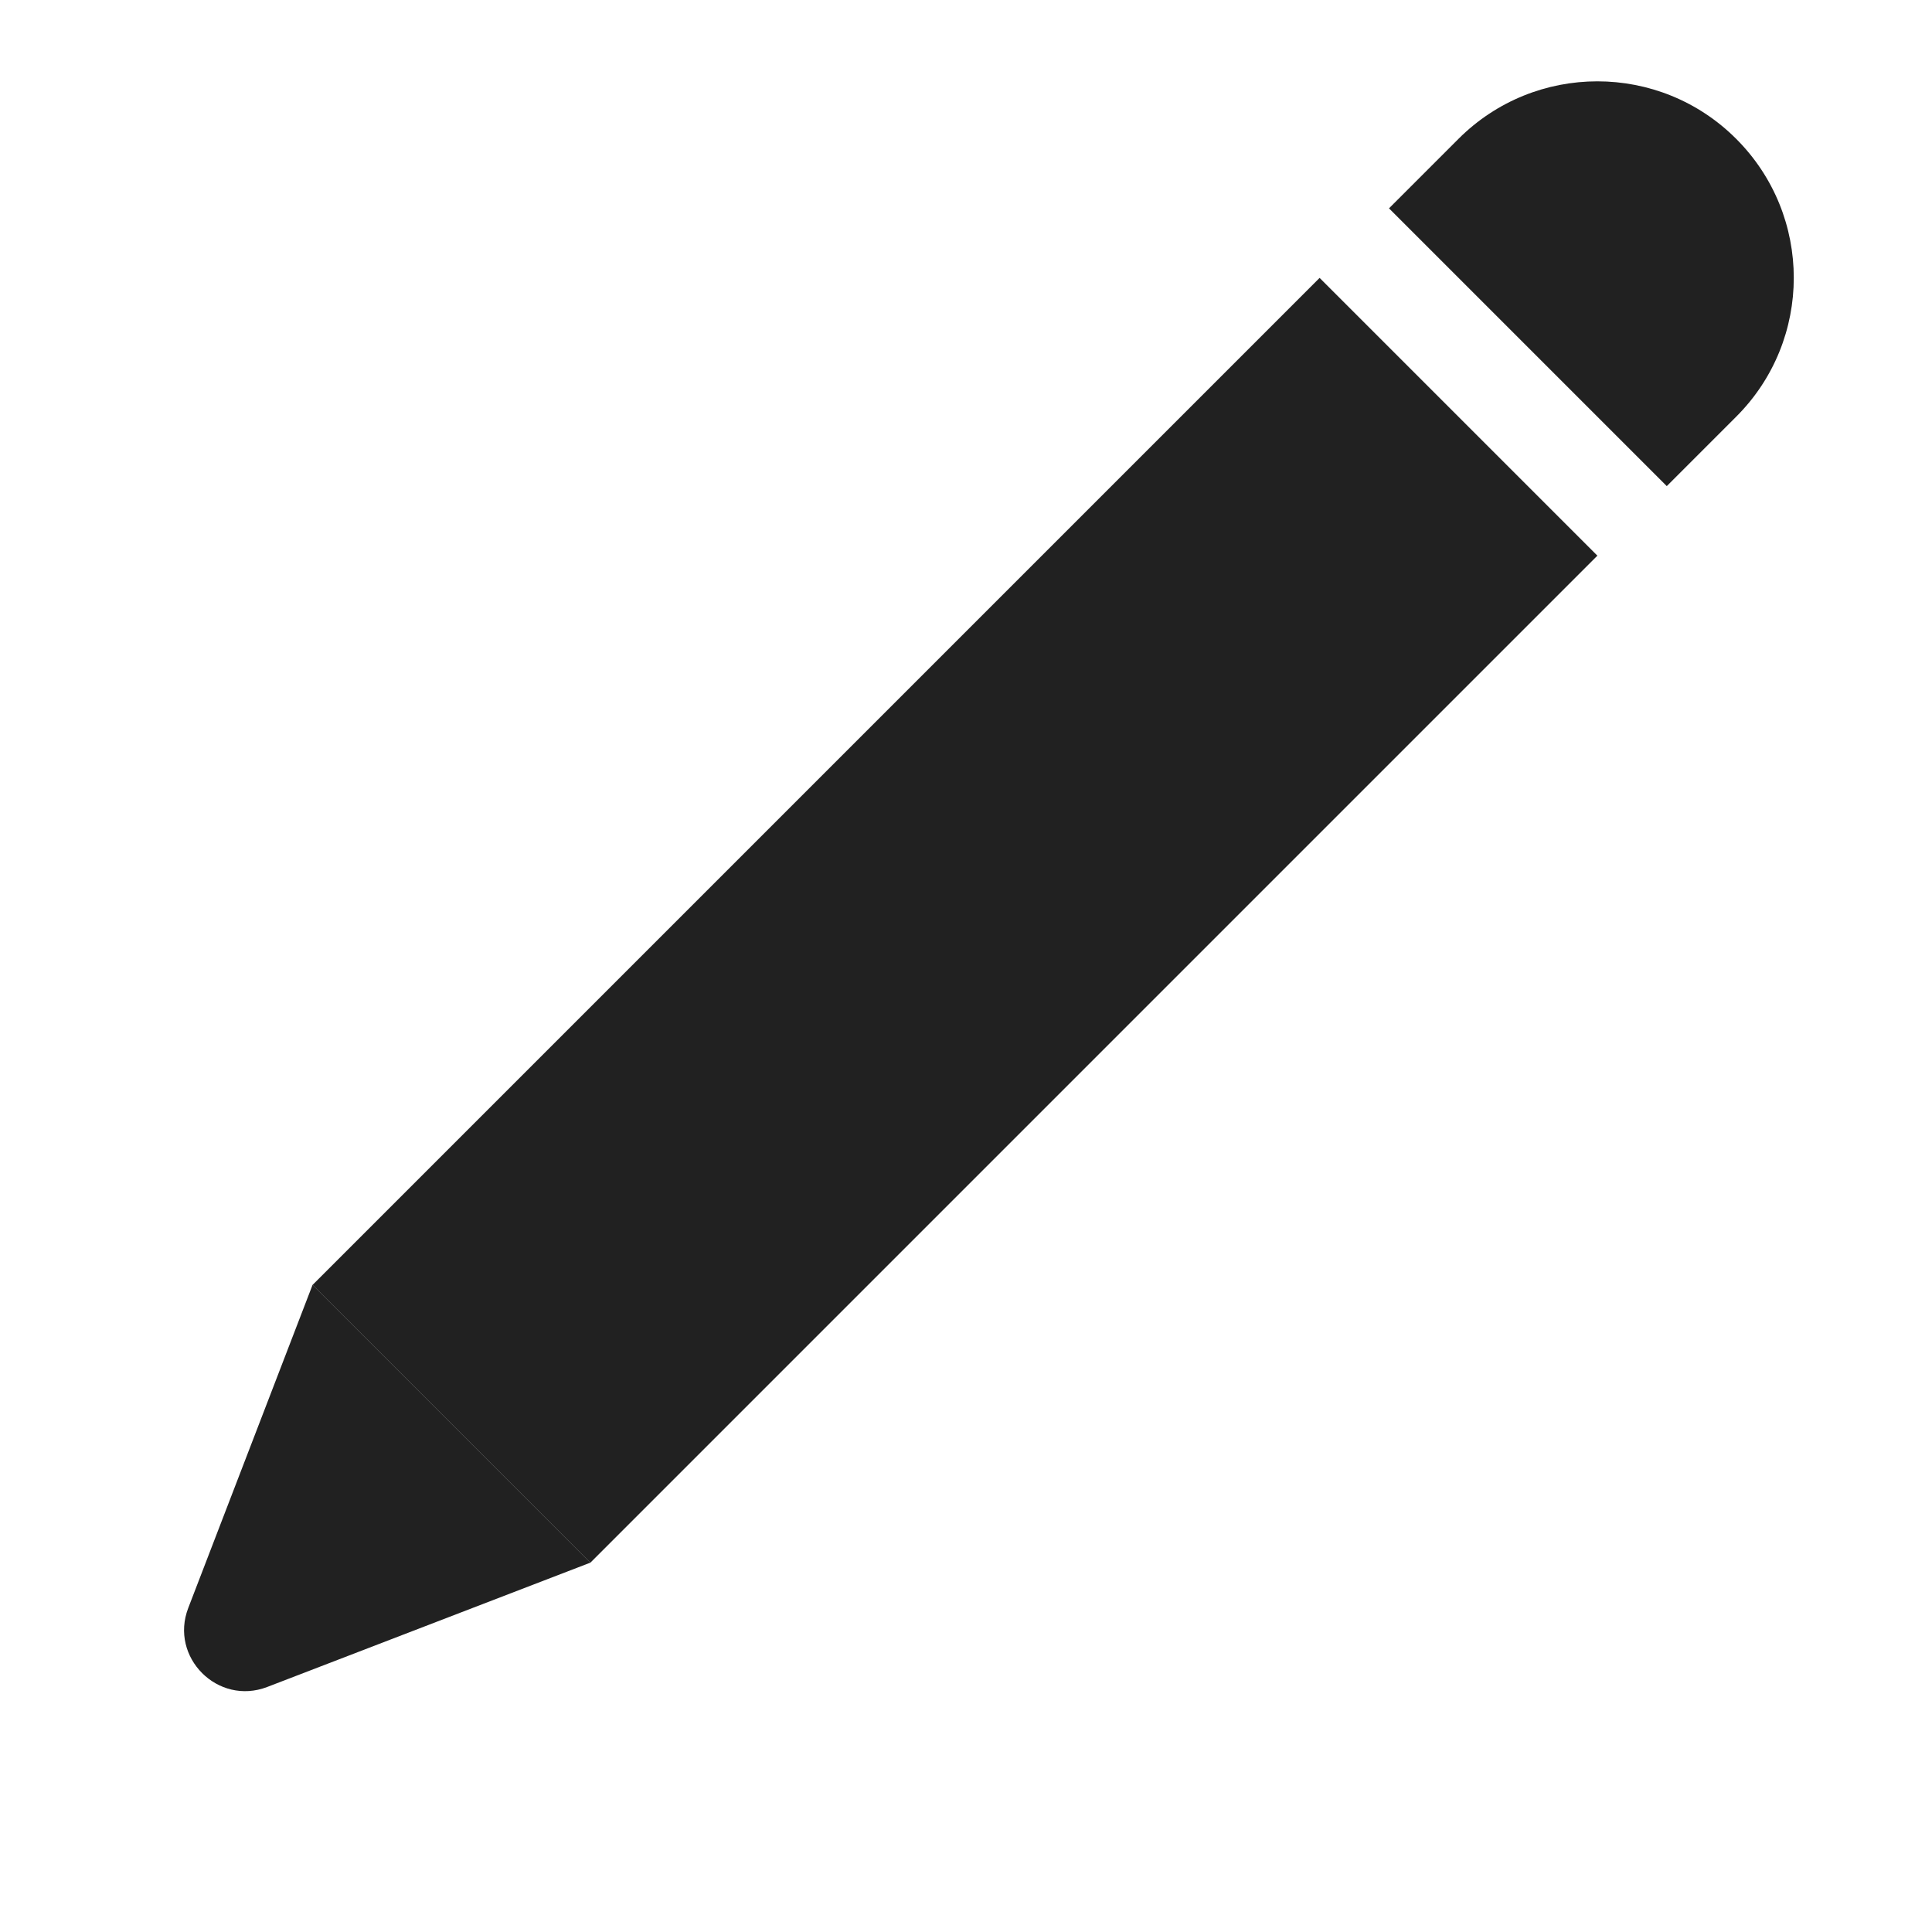
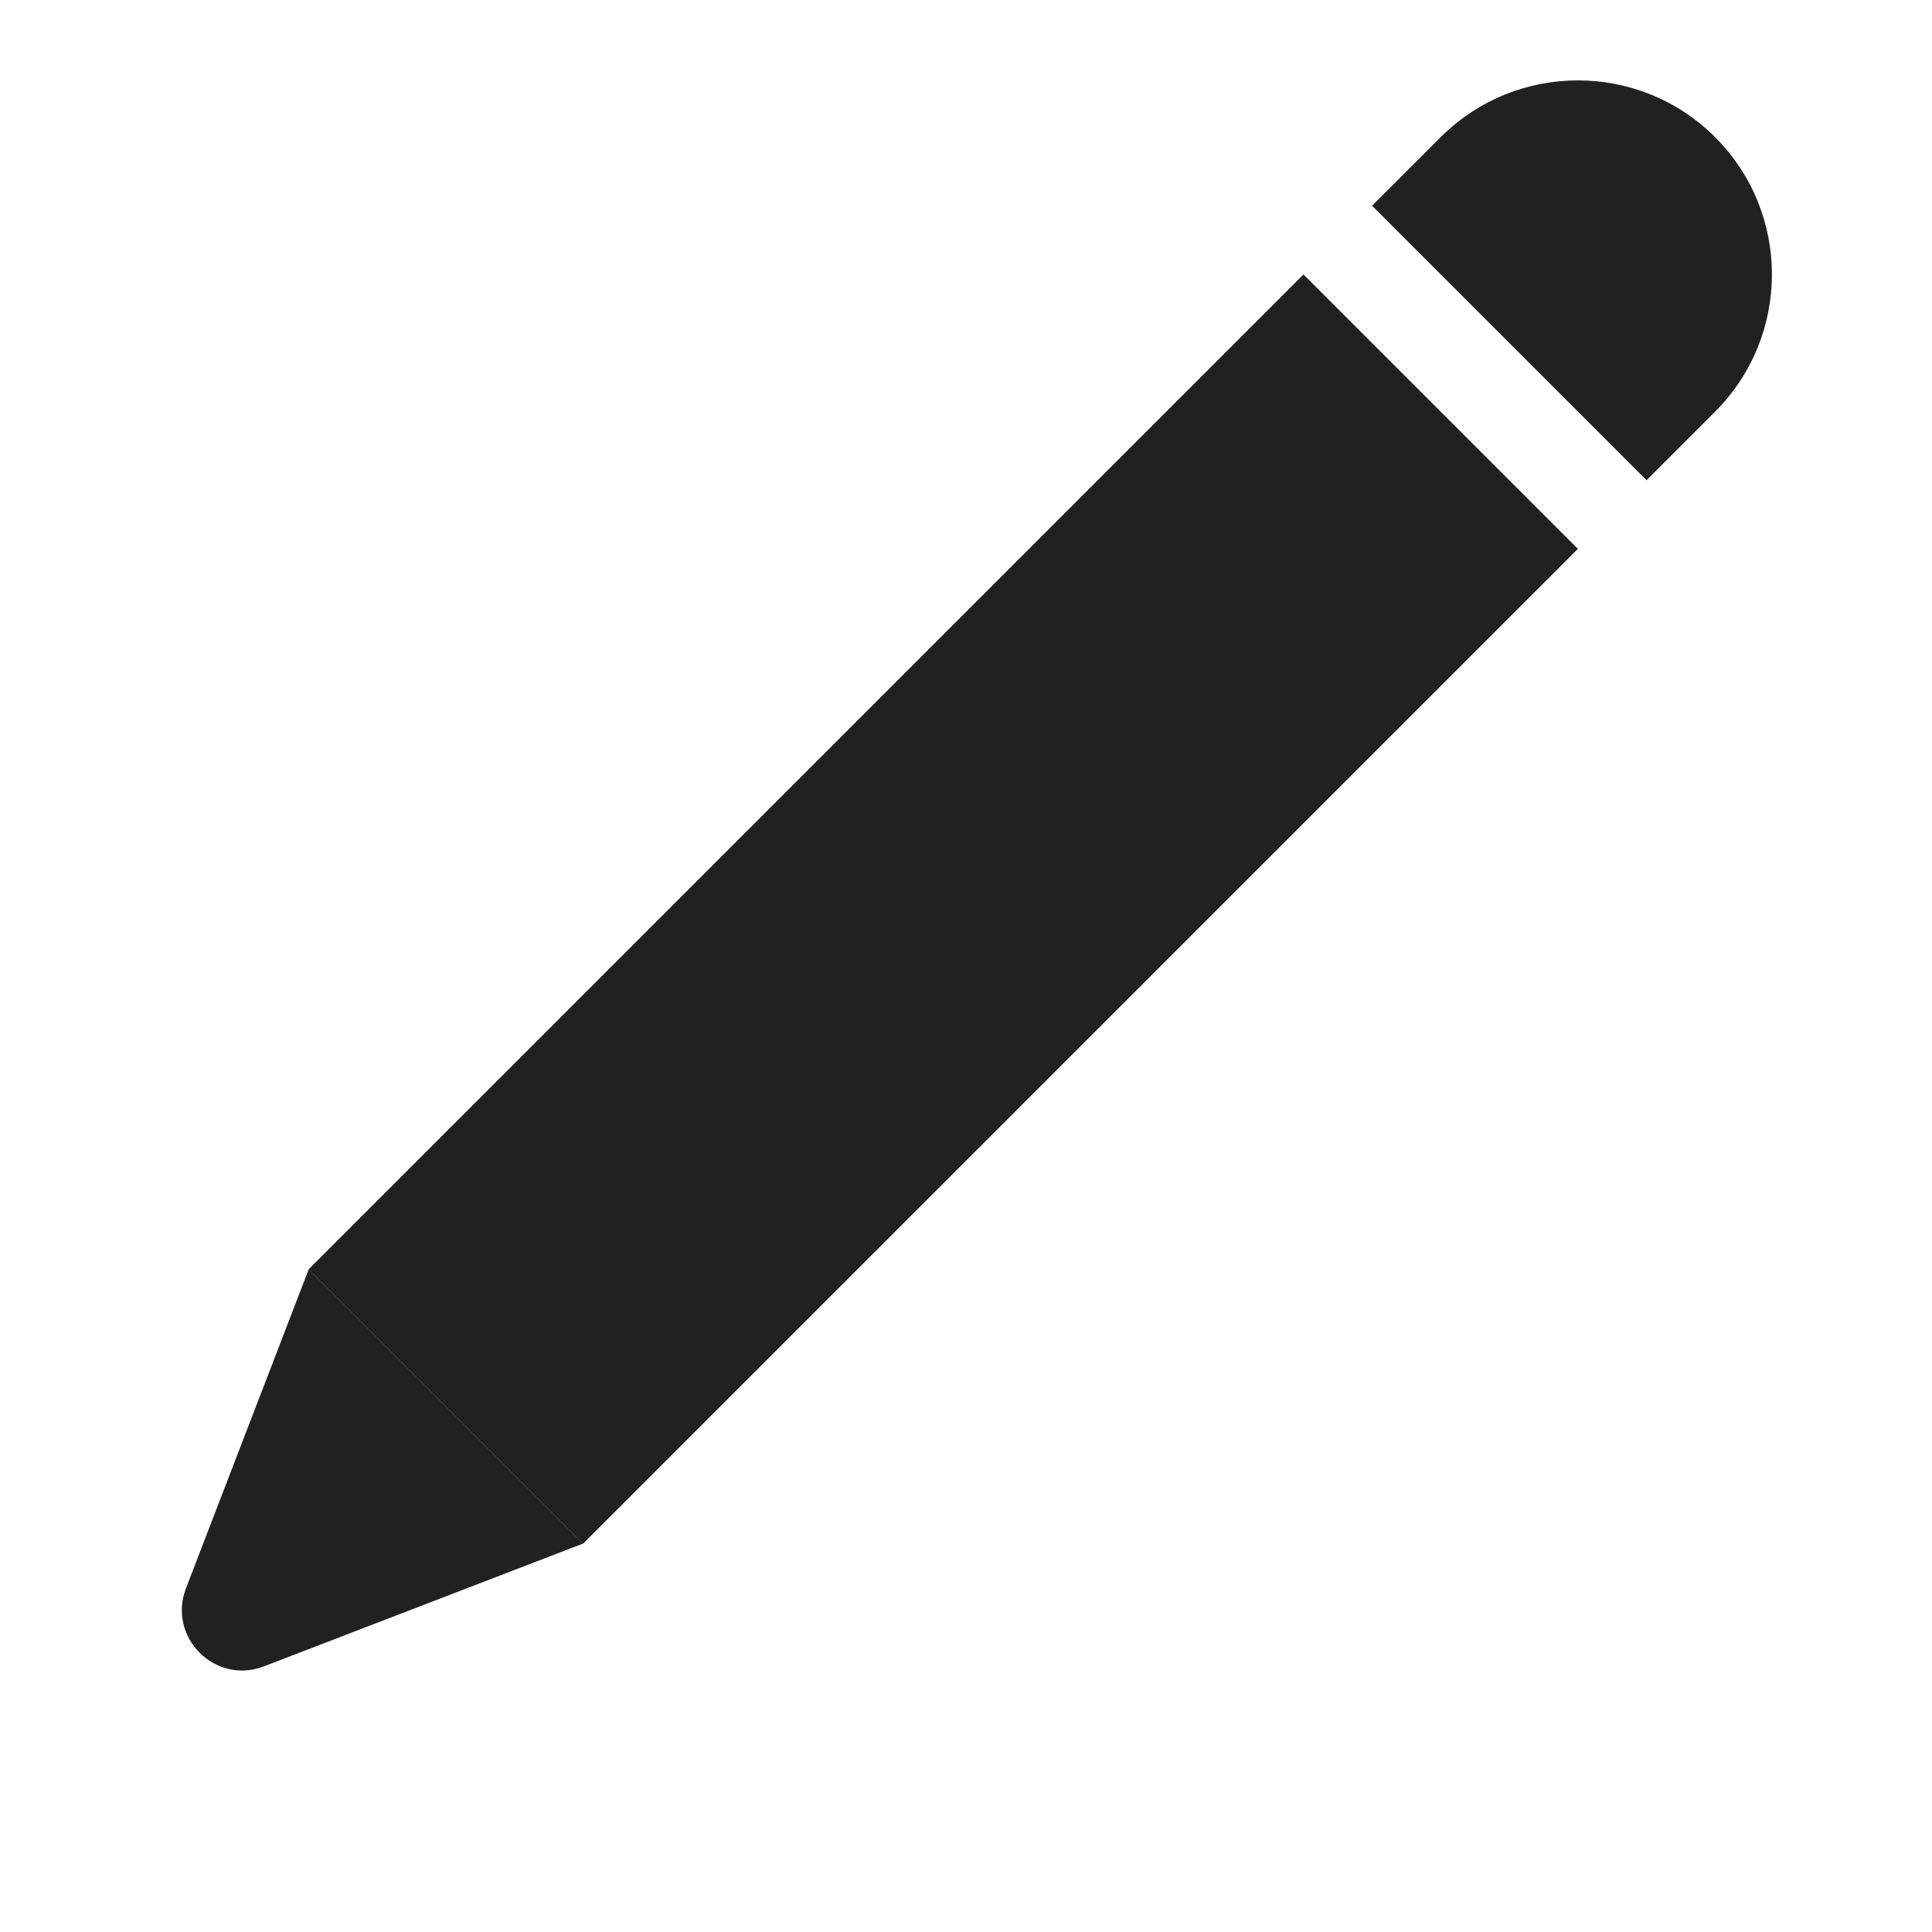
- <svg xmlns="http://www.w3.org/2000/svg" width="18" height="18" viewBox="0 0 18 18" fill="none">
-   <rect x="14.883" y="5.176" width="13.269" height="3.66" transform="rotate(135 14.8825 5.17641)" fill="#212121" />
-   <path d="M16.176 1.294C16.891 2.009 16.891 3.168 16.176 3.882L15.529 4.529L12.941 1.941L13.588 1.294C14.303 0.579 15.462 0.579 16.176 1.294V1.294Z" fill="#212121" />
-   <path d="M1.754 14.981L2.912 11.971L5.5 14.559L2.49 15.717C2.03 15.894 1.577 15.441 1.754 14.981Z" fill="#212121" />
+ <svg xmlns="http://www.w3.org/2000/svg" width="16" height="16" viewBox="0 0 16 16" fill="none">
+   <rect x="13.068" y="4.545" width="11.651" height="3.214" transform="rotate(135 13.0676 4.54513)" fill="#212121" />
+   <path d="M14.204 1.136C14.831 1.764 14.831 2.781 14.204 3.409L13.636 3.977L11.363 1.704L11.931 1.136C12.559 0.509 13.576 0.509 14.204 1.136Z" fill="#212121" />
+   <path d="M1.54 13.154L2.557 10.511L4.829 12.783L2.186 13.8C1.782 13.956 1.385 13.558 1.54 13.154Z" fill="#212121" />
</svg>
